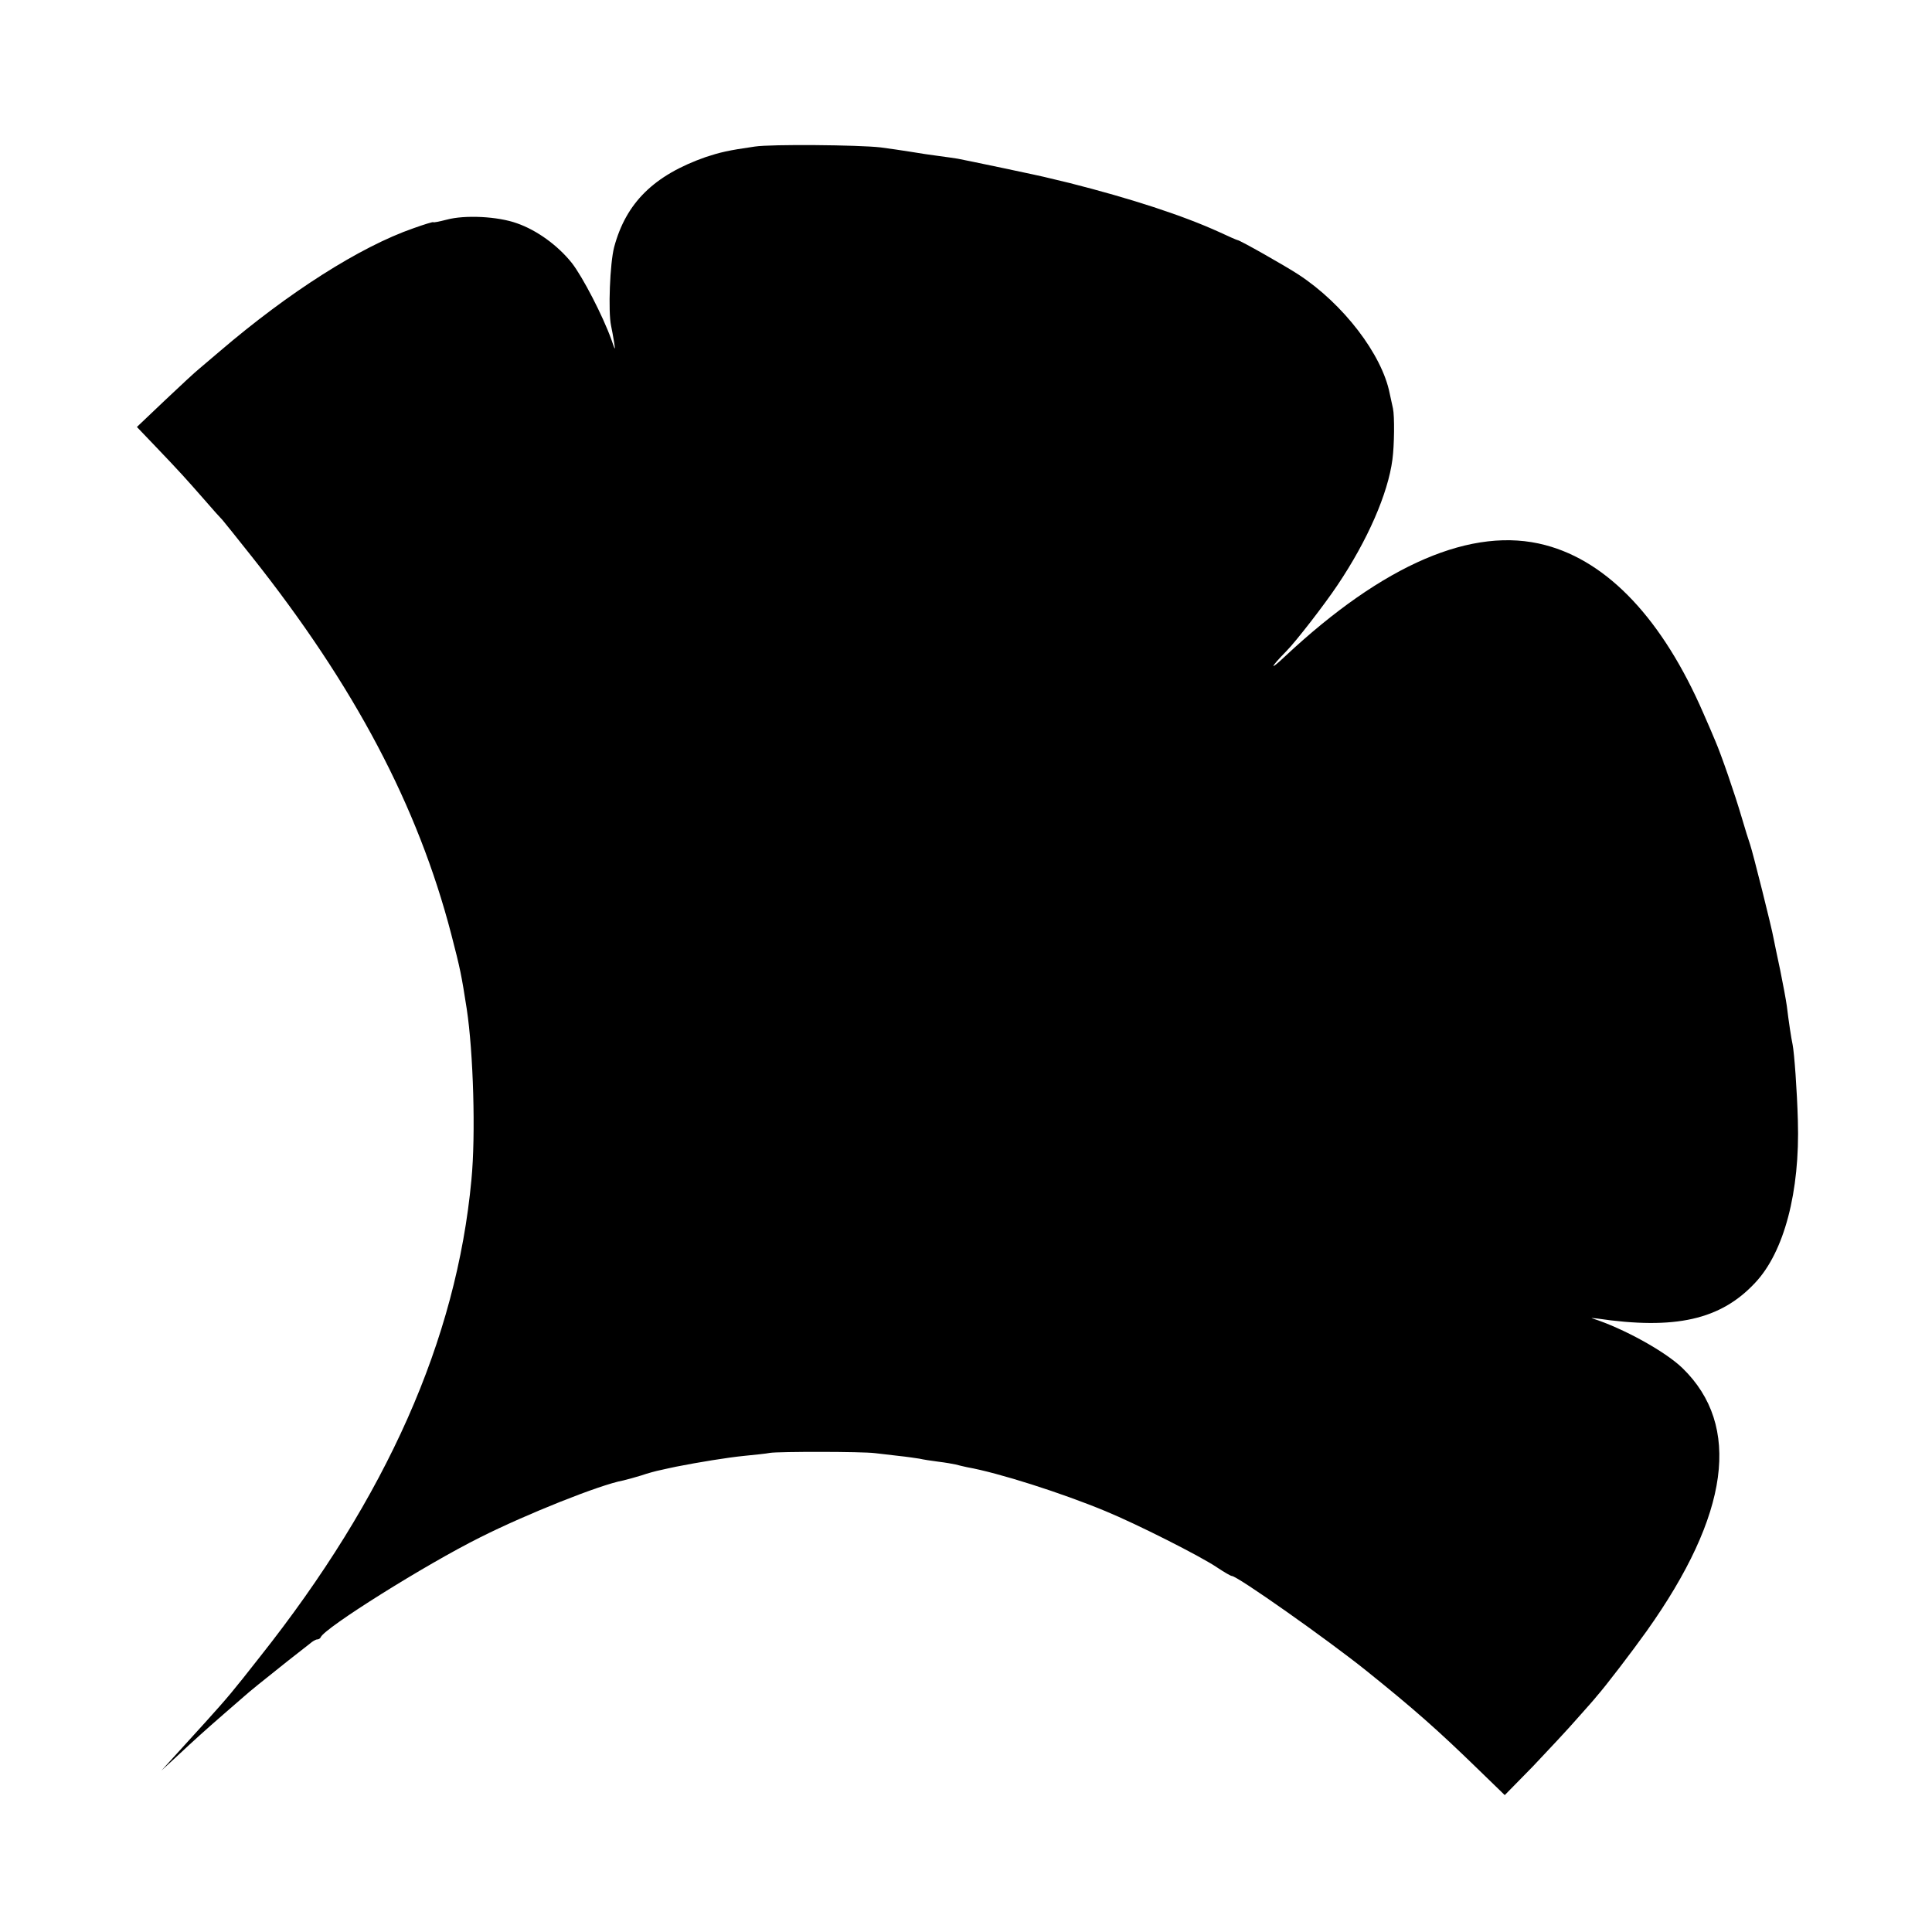
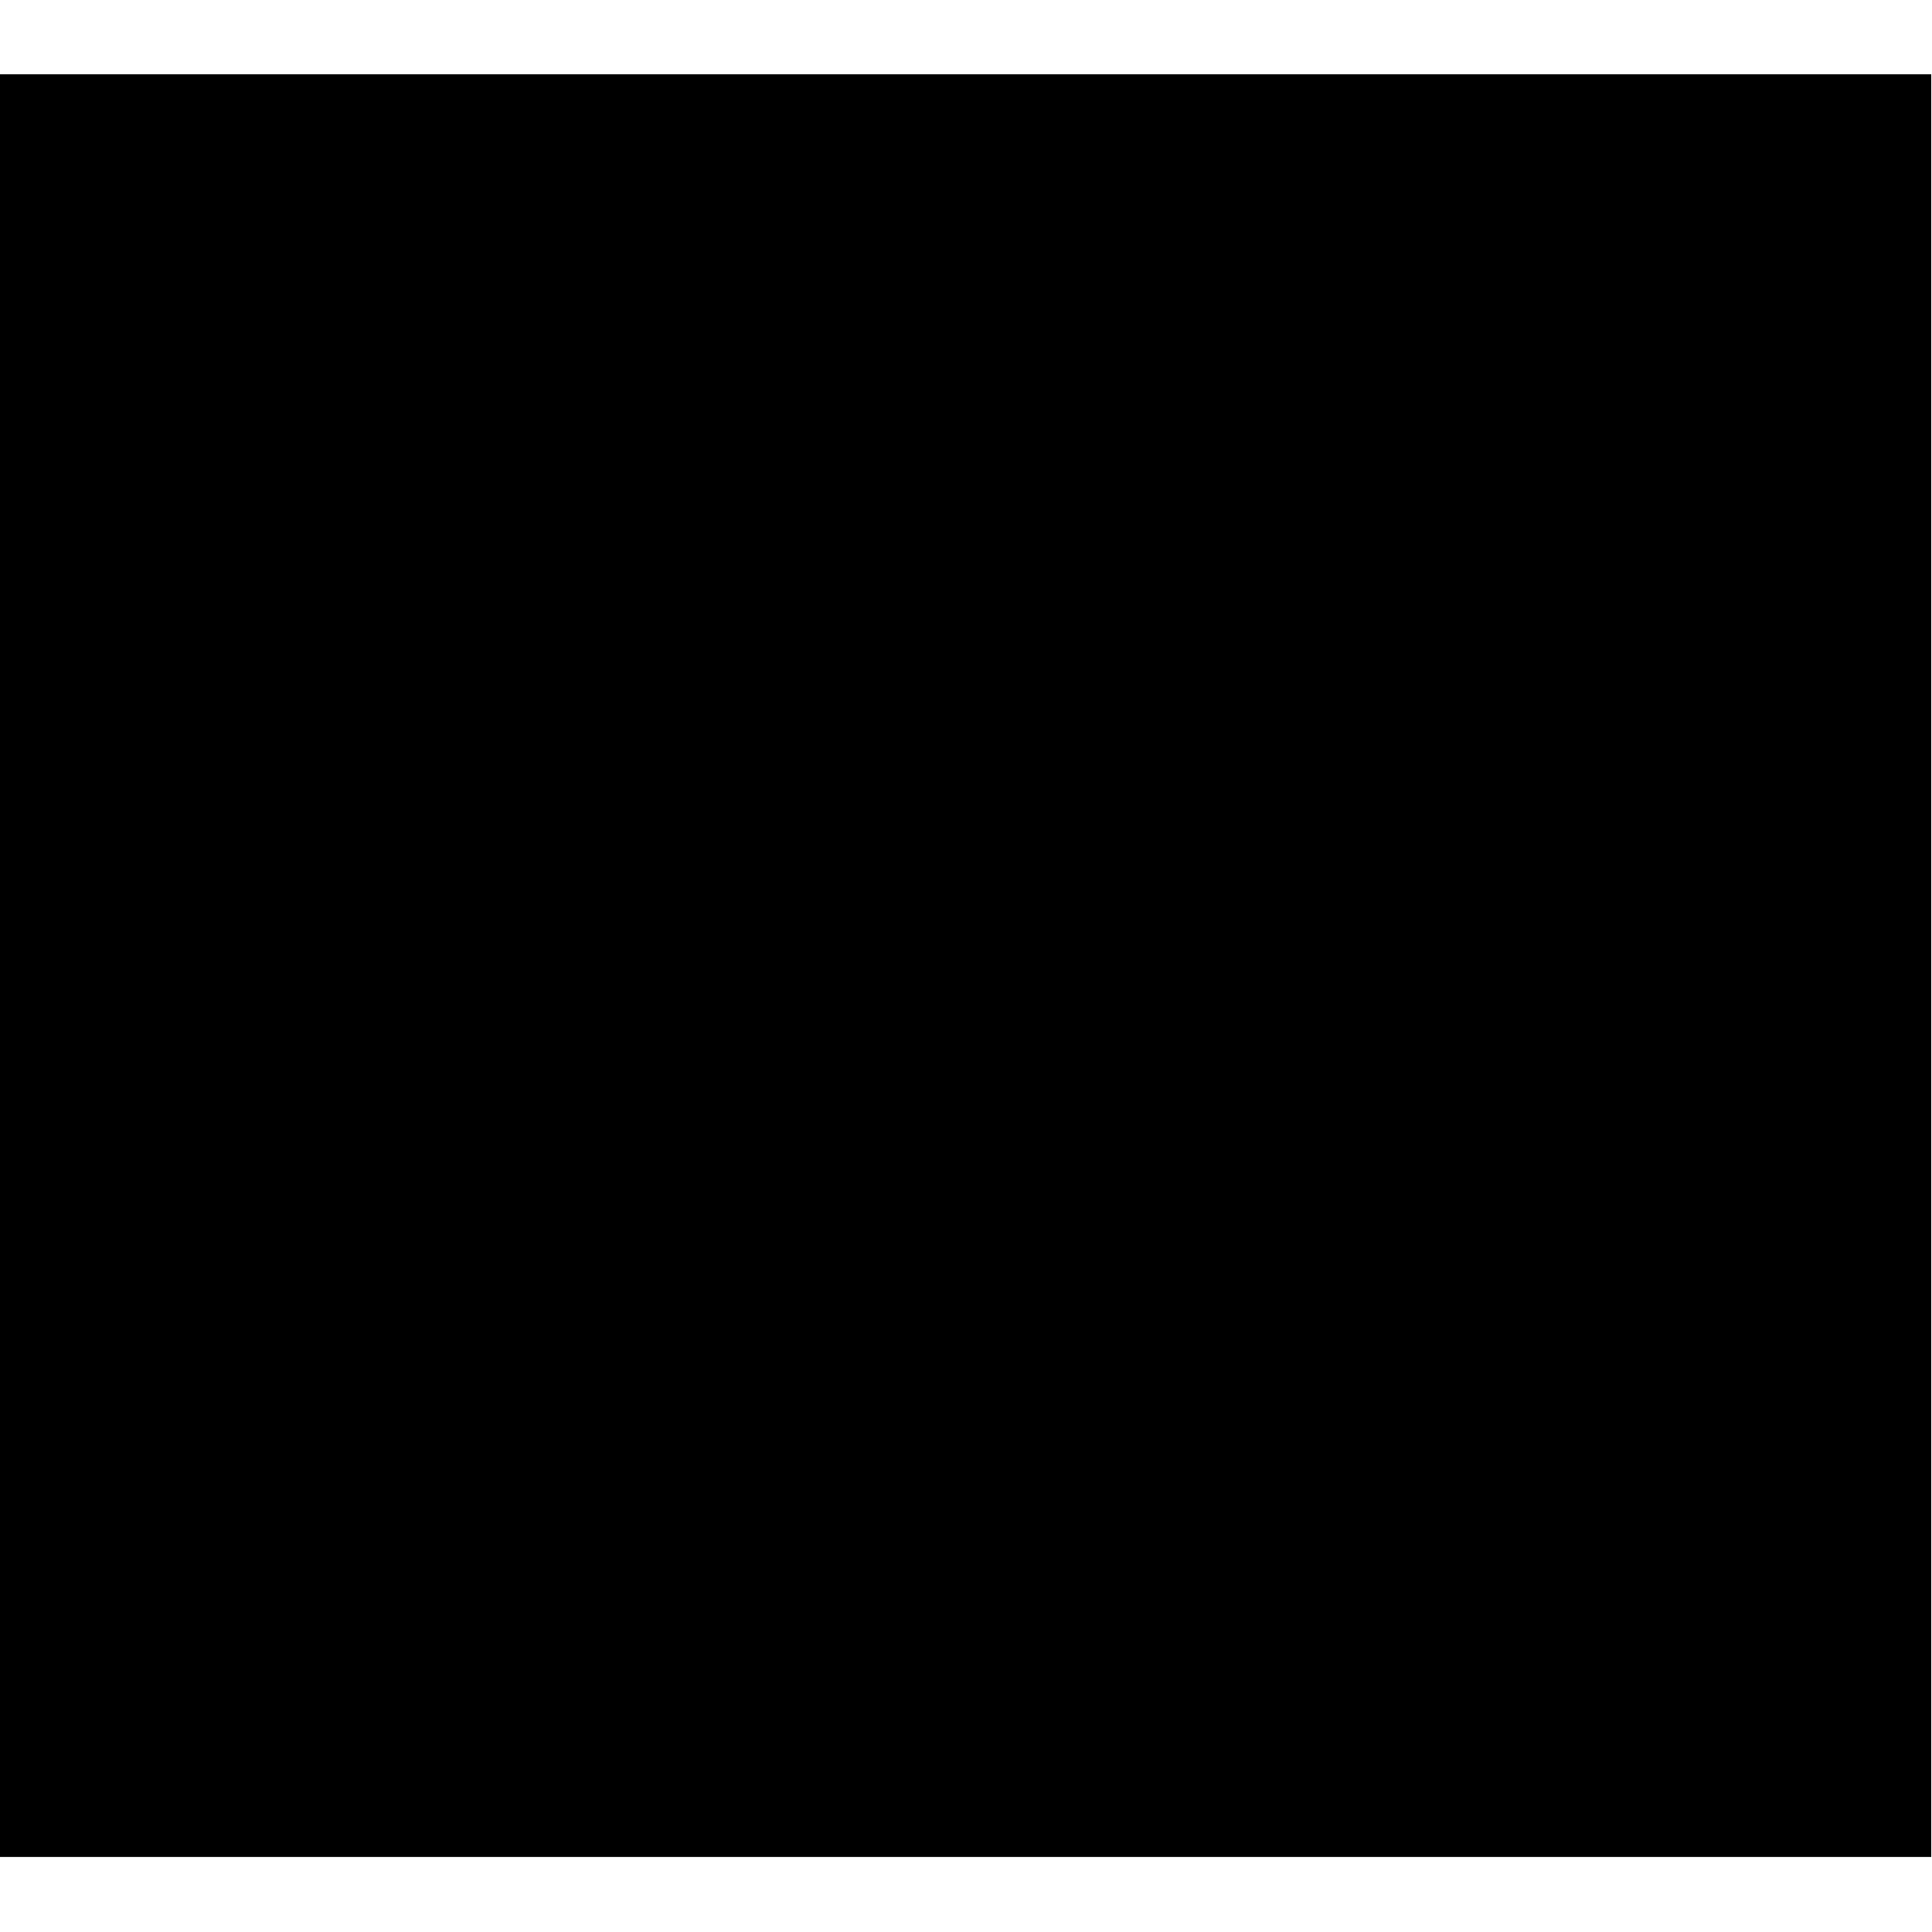
- <svg xmlns="http://www.w3.org/2000/svg" version="1.0" width="700pt" height="700pt" viewBox="0 0 700 700" preserveAspectRatio="xMidYMid meet">
-   <g transform="translate(0,700) scale(0.1,-0.1)" fill="#000000" stroke="none">
-     <path d="M2735 6469 c-98 -14 -126 -21 -178 -38 -188 -66 -289 -166 -332 -327 -15 -58 -22 -232 -11 -284 3 -14 8 -41 11 -60 5 -32 4 -31 -10 10 -31 86 -104 227 -143 277 -51 64 -127 119 -199 144 -69 25 -189 31 -255 13 -27 -7 -48 -11 -48 -9 0 2 -33 -8 -72 -22 -193 -67 -452 -232 -702 -446 -27 -23 -60 -51 -73 -62 -14 -11 -70 -63 -126 -116 l-101 -96 66 -69 c90 -94 114 -121 178 -194 30 -35 60 -68 66 -74 5 -6 53 -65 105 -131 374 -471 603 -905 724 -1370 33 -127 37 -148 56 -270 24 -157 33 -457 17 -620 -54 -579 -307 -1149 -767 -1729 -98 -125 -114 -144 -196 -235 -54 -59 -60 -66 -120 -132 l-40 -44 50 46 c76 71 104 96 175 158 36 31 70 61 76 66 14 13 72 60 154 125 36 28 73 57 83 65 9 8 21 15 26 15 5 0 11 3 13 8 14 34 381 264 578 362 167 84 435 191 518 206 13 3 42 11 65 18 23 8 56 17 72 20 17 4 41 9 55 12 81 16 185 33 245 39 39 4 81 8 95 11 32 5 334 5 380 -1 19 -2 58 -7 86 -10 29 -3 62 -8 75 -10 13 -3 44 -8 69 -11 25 -3 53 -8 62 -10 10 -3 29 -7 42 -10 113 -20 342 -93 501 -159 112 -46 346 -164 406 -205 24 -16 48 -30 52 -30 20 0 346 -230 487 -343 173 -139 259 -215 403 -355 l99 -96 102 104 c55 58 128 136 161 174 33 37 65 73 70 80 32 36 129 163 181 236 301 423 344 745 130 953 -63 61 -216 145 -326 180 -8 2 -1 2 15 0 284 -42 449 -5 574 129 105 111 163 330 155 588 -3 110 -13 245 -19 275 -5 23 -14 82 -21 140 -3 22 -14 81 -24 130 -11 50 -21 101 -24 115 -6 36 -75 311 -85 340 -5 14 -19 59 -31 100 -24 82 -74 227 -95 275 -7 17 -26 62 -43 100 -147 339 -345 550 -573 610 -263 70 -586 -69 -944 -404 -57 -54 -54 -41 5 19 35 35 140 171 186 240 109 162 183 332 199 455 7 51 8 158 2 185 -2 8 -7 33 -12 55 -28 141 -168 324 -330 430 -47 31 -213 125 -221 125 -2 0 -32 13 -66 29 -134 61 -322 122 -543 178 -33 8 -67 16 -75 18 -25 7 -303 65 -330 70 -14 2 -45 7 -70 10 -25 3 -70 10 -100 15 -30 5 -80 12 -110 16 -79 9 -396 12 -455 3z" />
+ <svg xmlns="http://www.w3.org/2000/svg" version="1.0" width="104pt" height="104pt" viewBox="0 0 104 104" preserveAspectRatio="xMidYMid meet">
+   <g transform="translate(0,104) scale(0.1,-0.1)" fill="#000000" stroke="none">
+     <path d="M0 520 l0 -480 520 0 520 0 0 480 0 480 -520 0 -520 0 0 -480z" />
  </g>
</svg>
